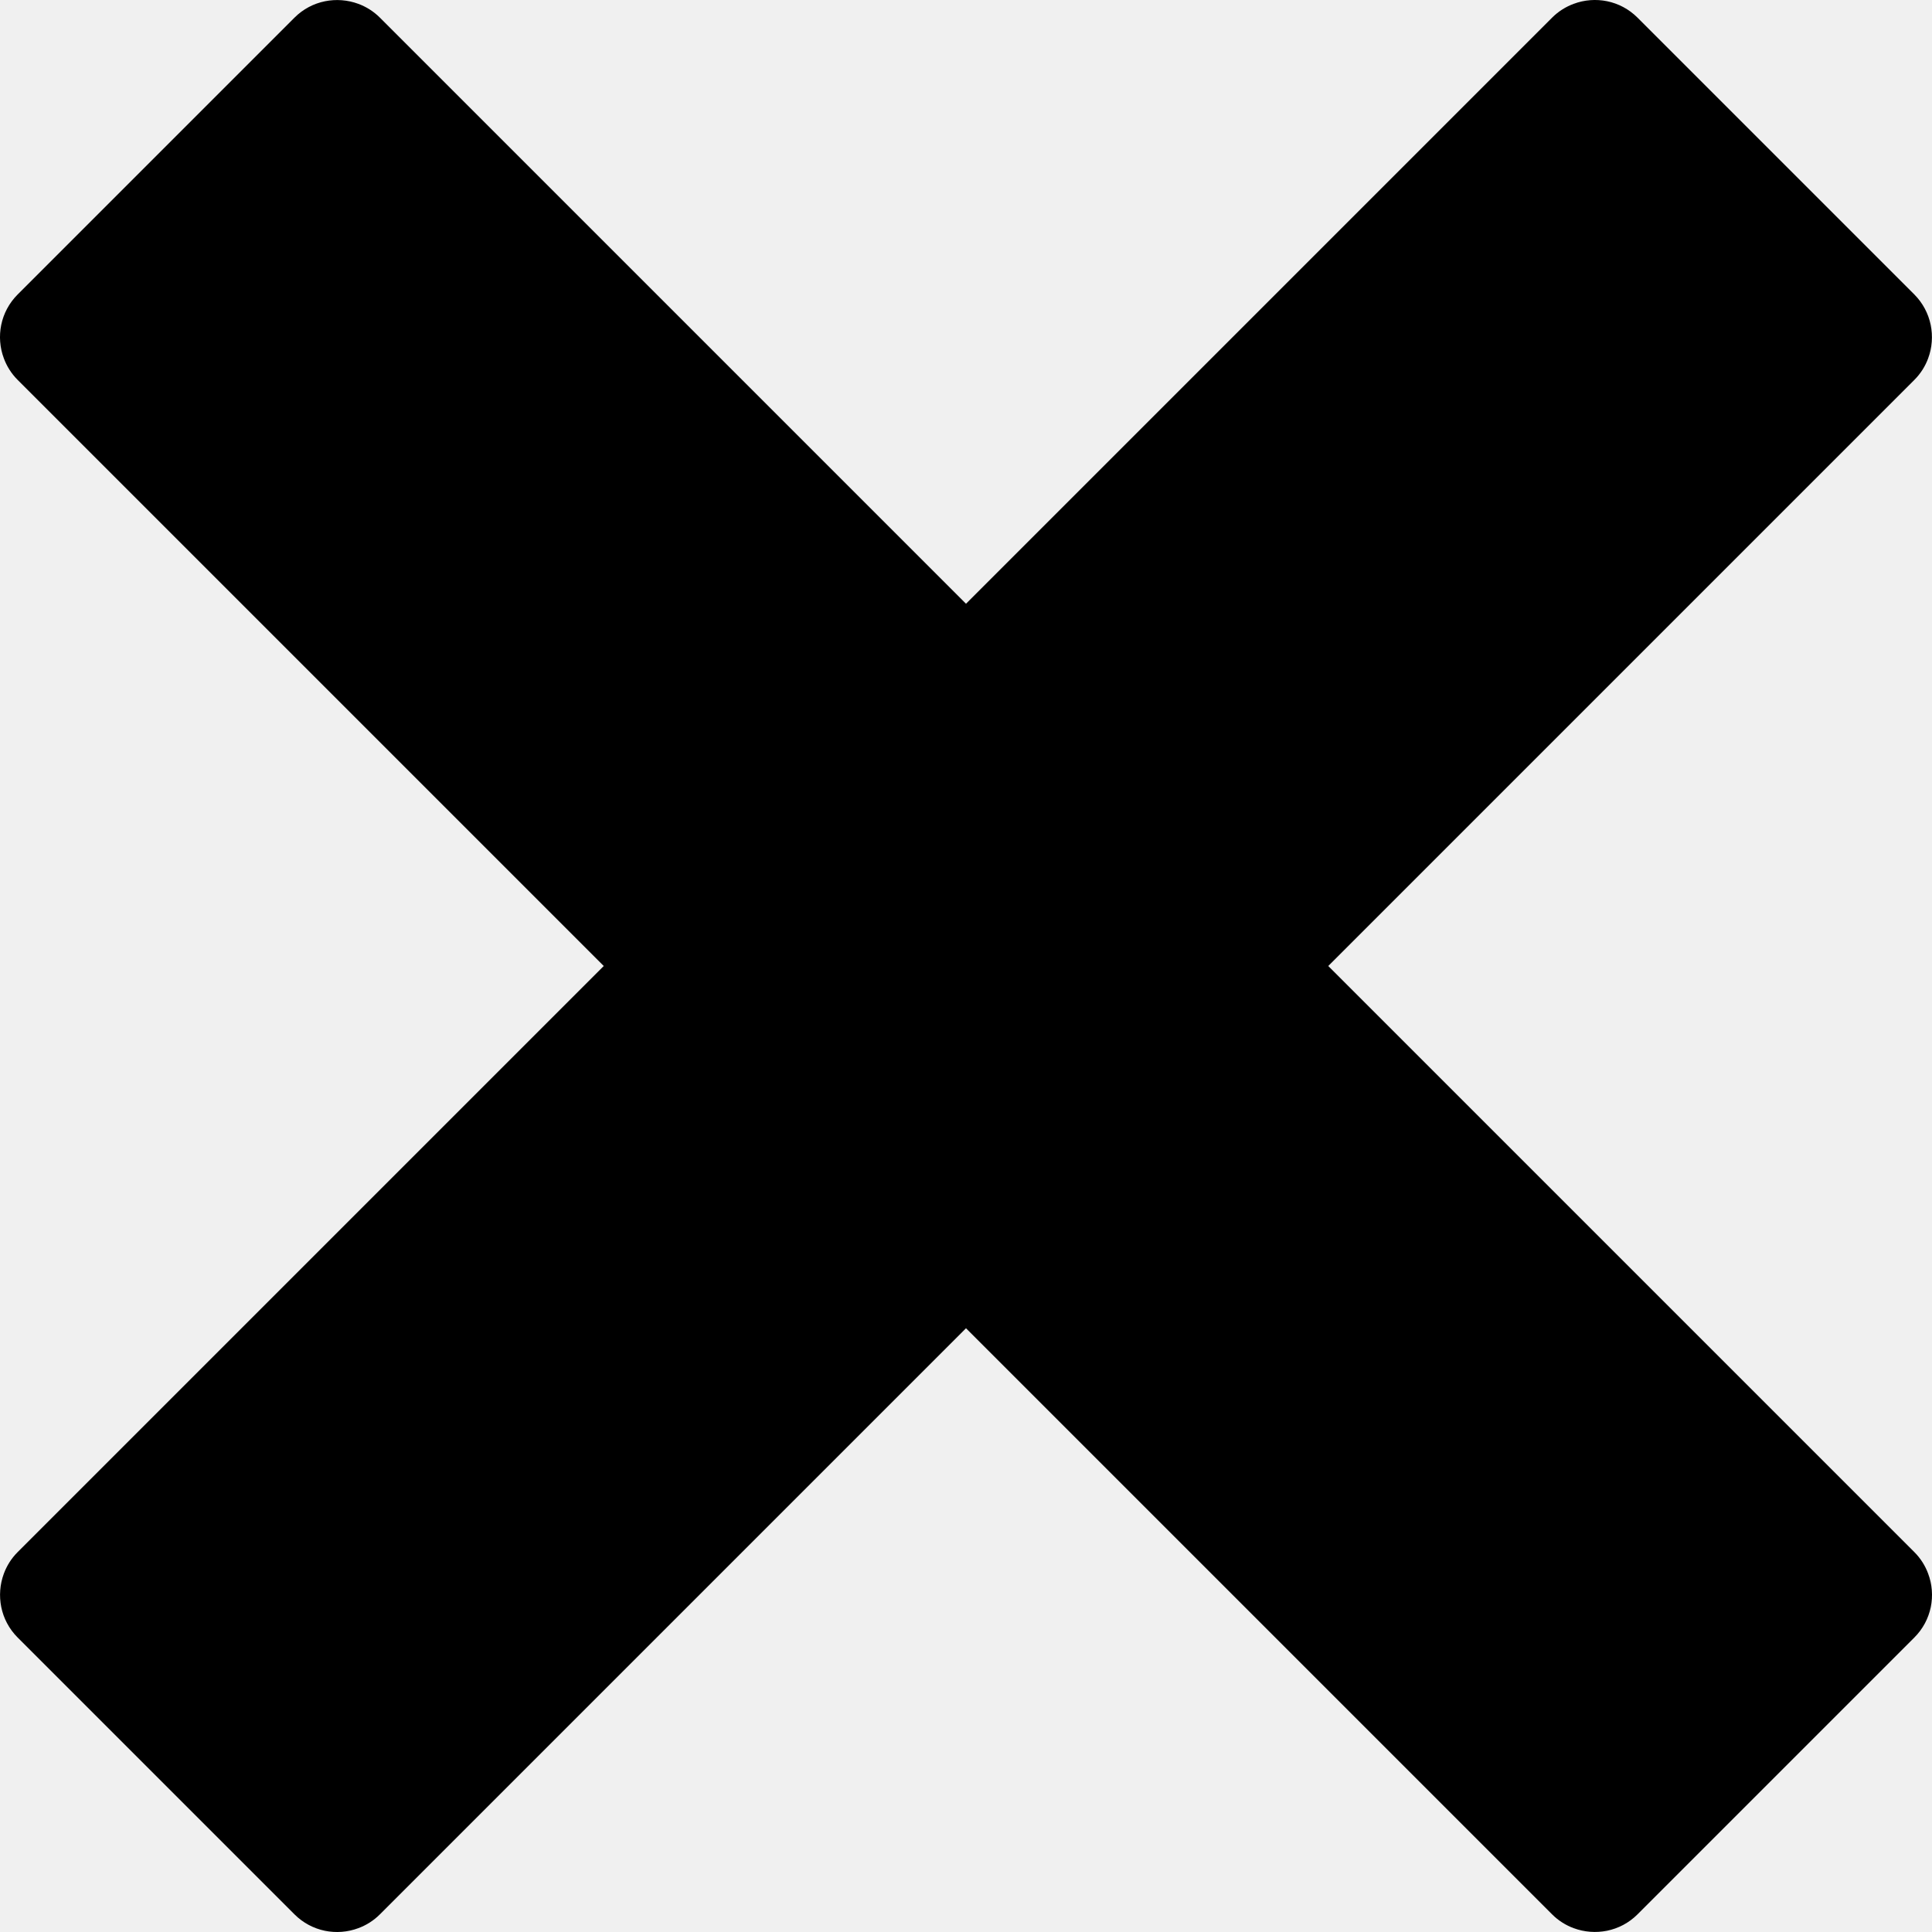
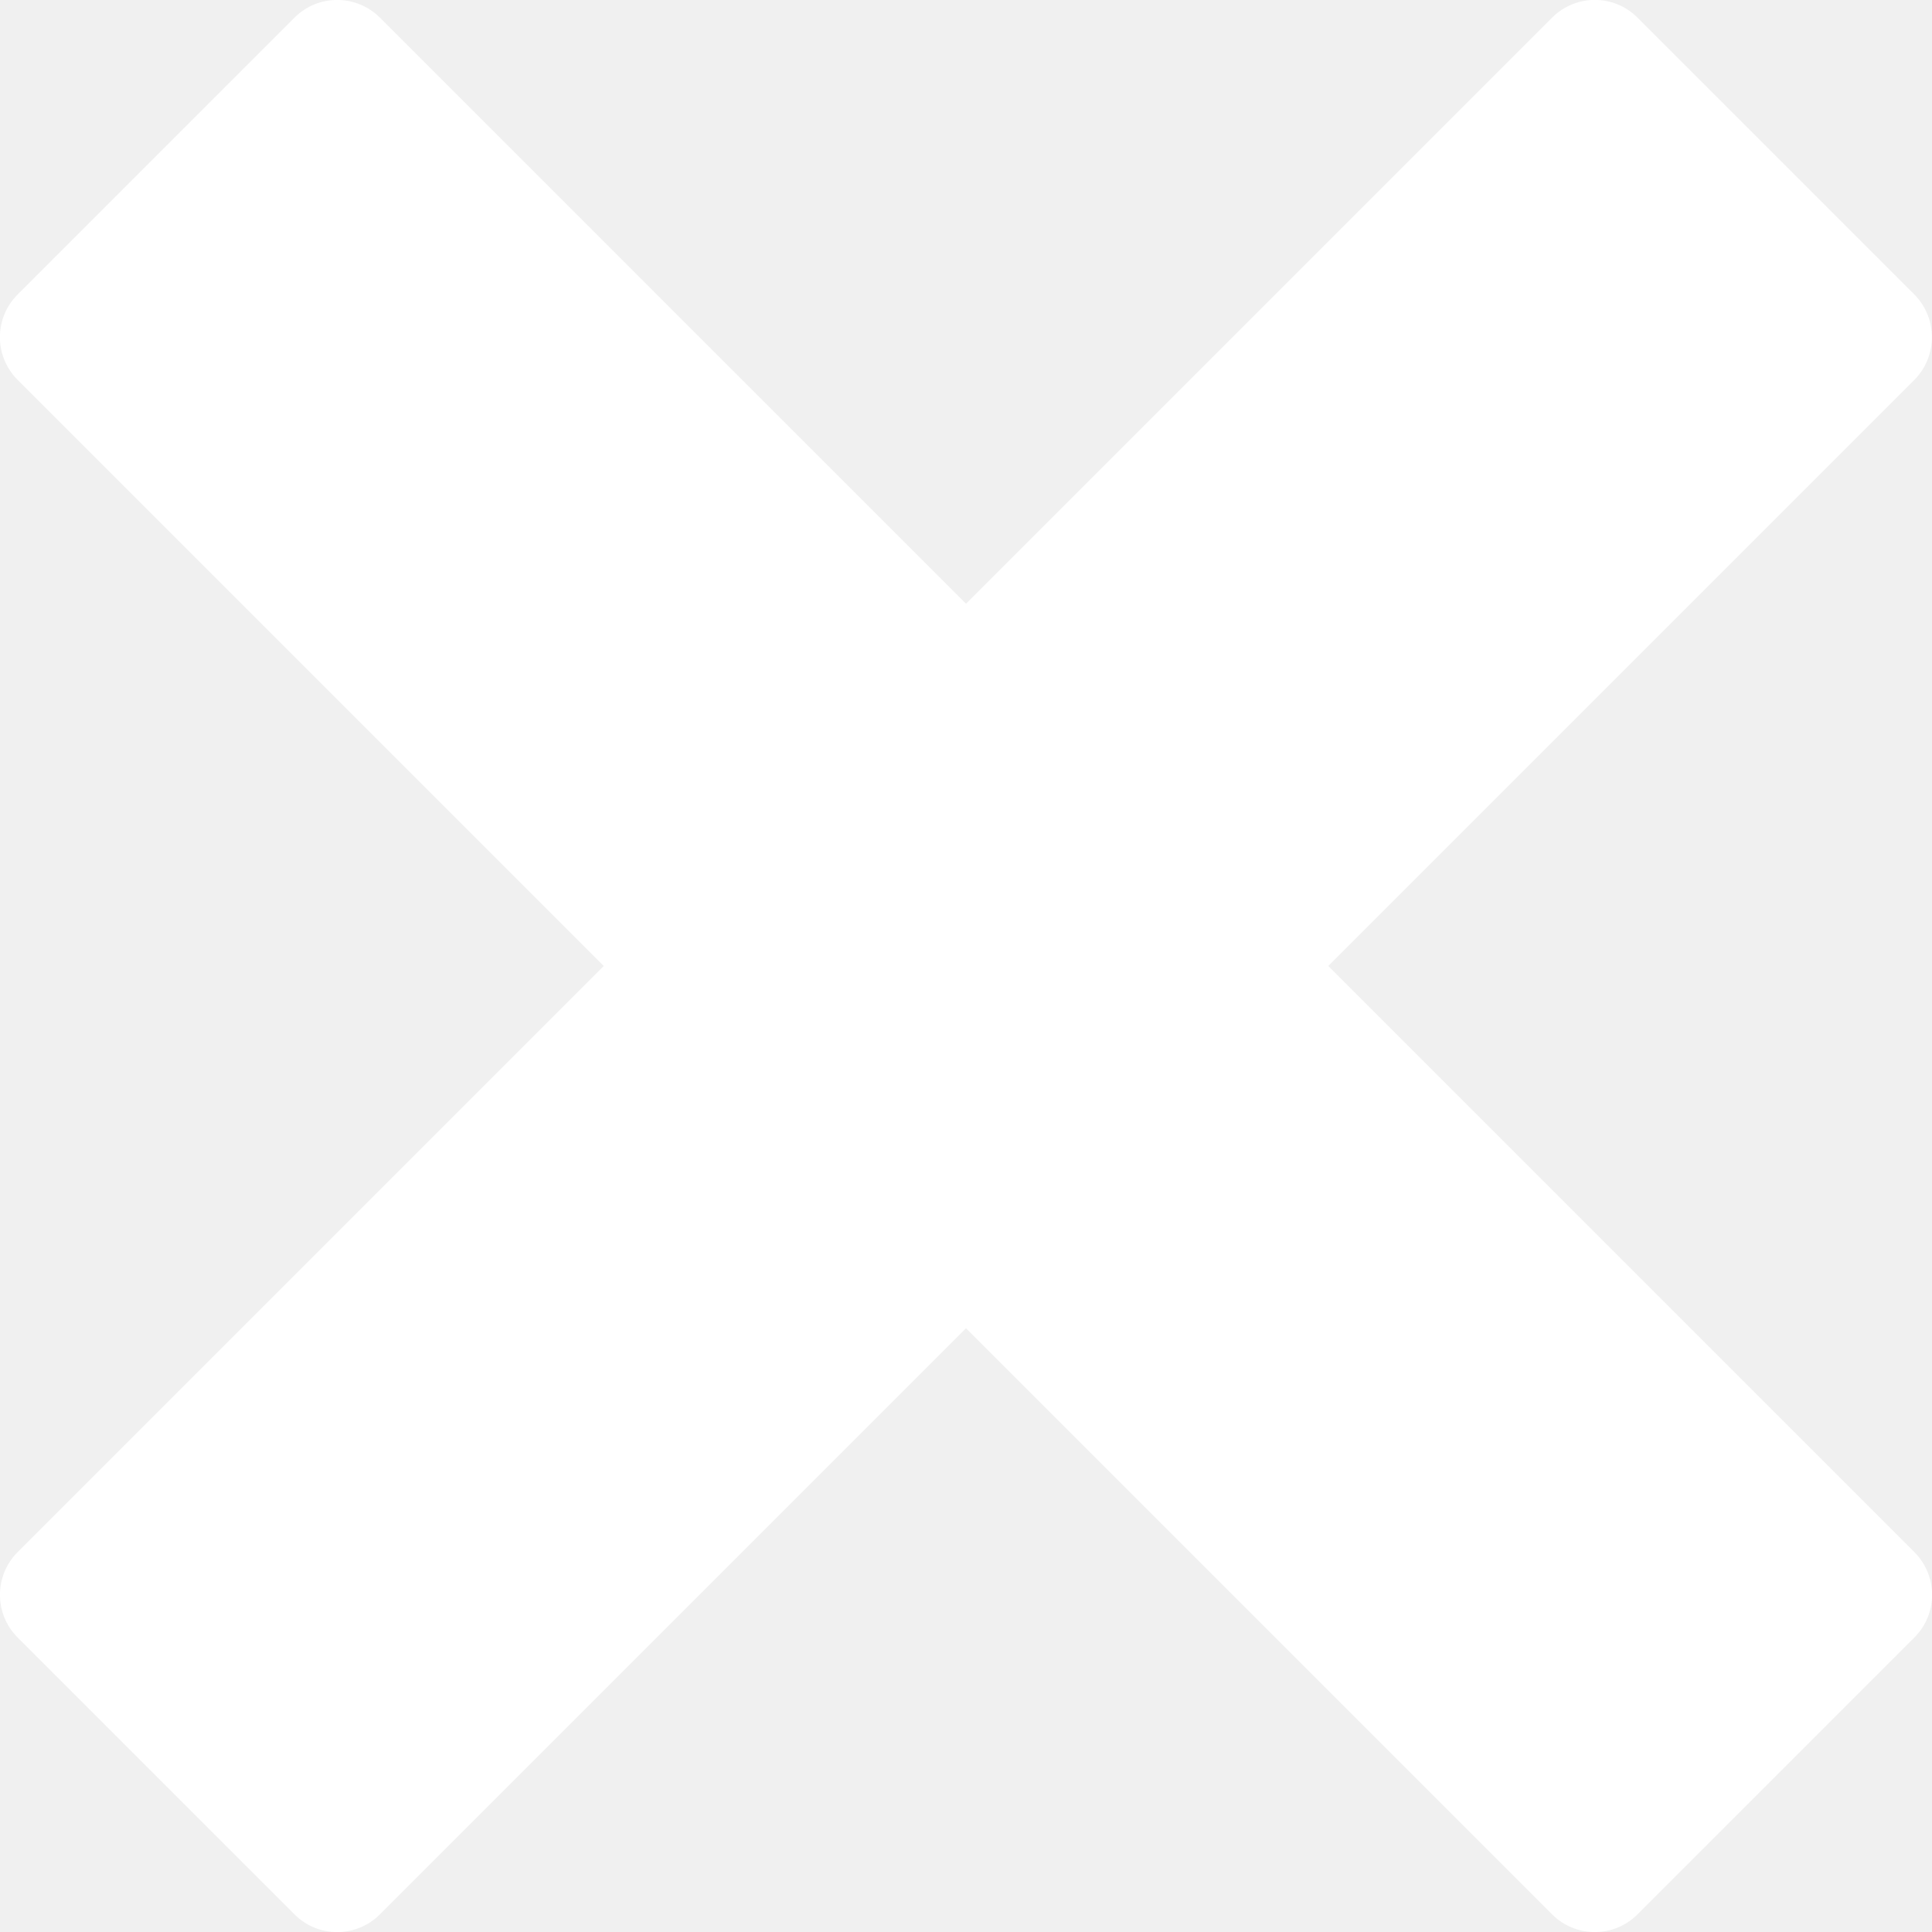
- <svg xmlns="http://www.w3.org/2000/svg" version="1.1" width="16" height="16" viewBox="0 0 16 16">
-   <path d="M15.854 12.854c-0-0-0-0-0-0l-4.854-4.854 4.854-4.854c0-0 0-0 0-0 0.052-0.052 0.090-0.113 0.114-0.178 0.066-0.178 0.028-0.386-0.114-0.529l-2.293-2.293c-0.143-0.143-0.351-0.181-0.529-0.114-0.065 0.024-0.126 0.062-0.178 0.114 0 0-0 0-0 0l-4.854 4.854-4.854-4.854c-0-0-0-0-0-0-0.052-0.052-0.113-0.090-0.178-0.114-0.178-0.066-0.386-0.029-0.529 0.114l-2.293 2.293c-0.143 0.143-0.181 0.351-0.114 0.529 0.024 0.065 0.062 0.126 0.114 0.178 0 0 0 0 0 0l4.854 4.854-4.854 4.854c-0 0-0 0-0 0-0.052 0.052-0.090 0.113-0.114 0.178-0.066 0.178-0.029 0.386 0.114 0.529l2.293 2.293c0.143 0.143 0.351 0.181 0.529 0.114 0.065-0.024 0.126-0.062 0.178-0.114 0-0 0-0 0-0l4.854-4.854 4.854 4.854c0 0 0 0 0 0 0.052 0.052 0.113 0.090 0.178 0.114 0.178 0.066 0.386 0.029 0.529-0.114l2.293-2.293c0.143-0.143 0.181-0.351 0.114-0.529-0.024-0.065-0.062-0.126-0.114-0.178z" />
+ <svg xmlns="http://www.w3.org/2000/svg" width="16" height="16" fill="#FFF">
+   <path d="M15.854 12.854 11 8l4.854-4.854a.503.503 0 0 0 0-.707L13.561.146a.499.499 0 0 0-.707 0L8 5 3.146.146a.5.5 0 0 0-.707 0L.146 2.439a.499.499 0 0 0 0 .707L5 8 .146 12.854a.5.5 0 0 0 0 .707l2.293 2.293a.499.499 0 0 0 .707 0L8 11l4.854 4.854a.5.5 0 0 0 .707 0l2.293-2.293a.499.499 0 0 0 0-.707z" />
</svg>
